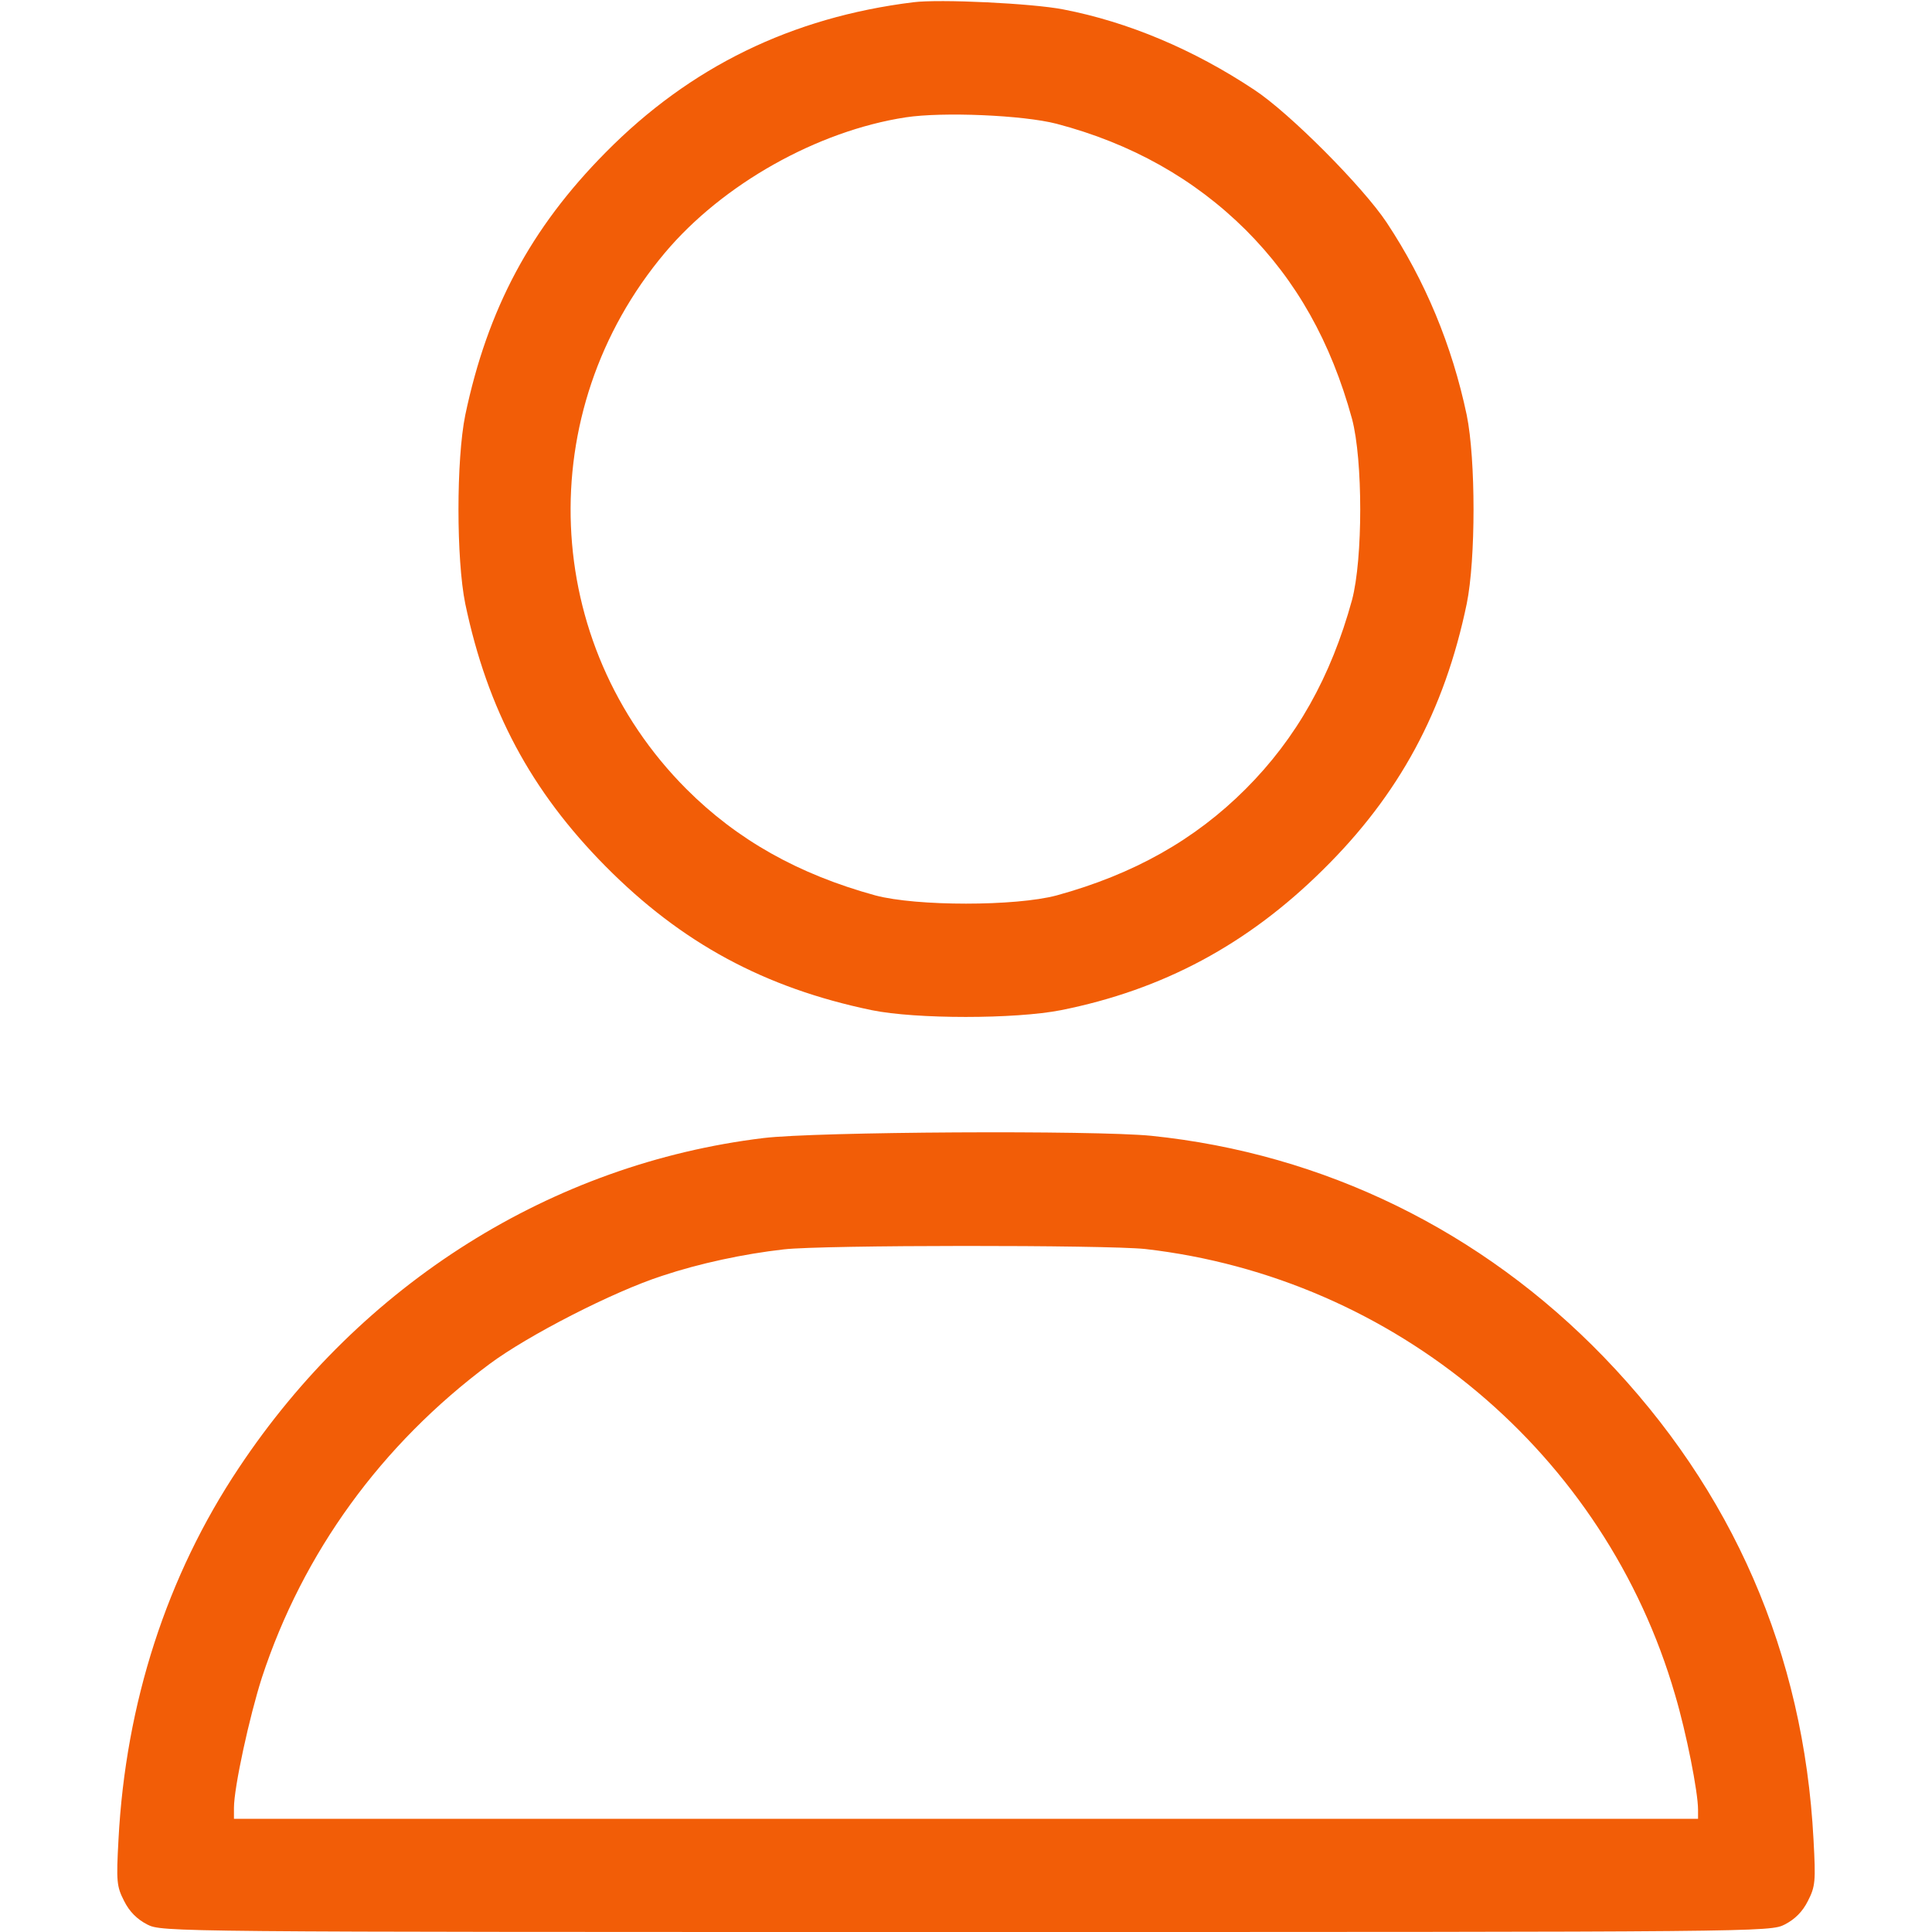
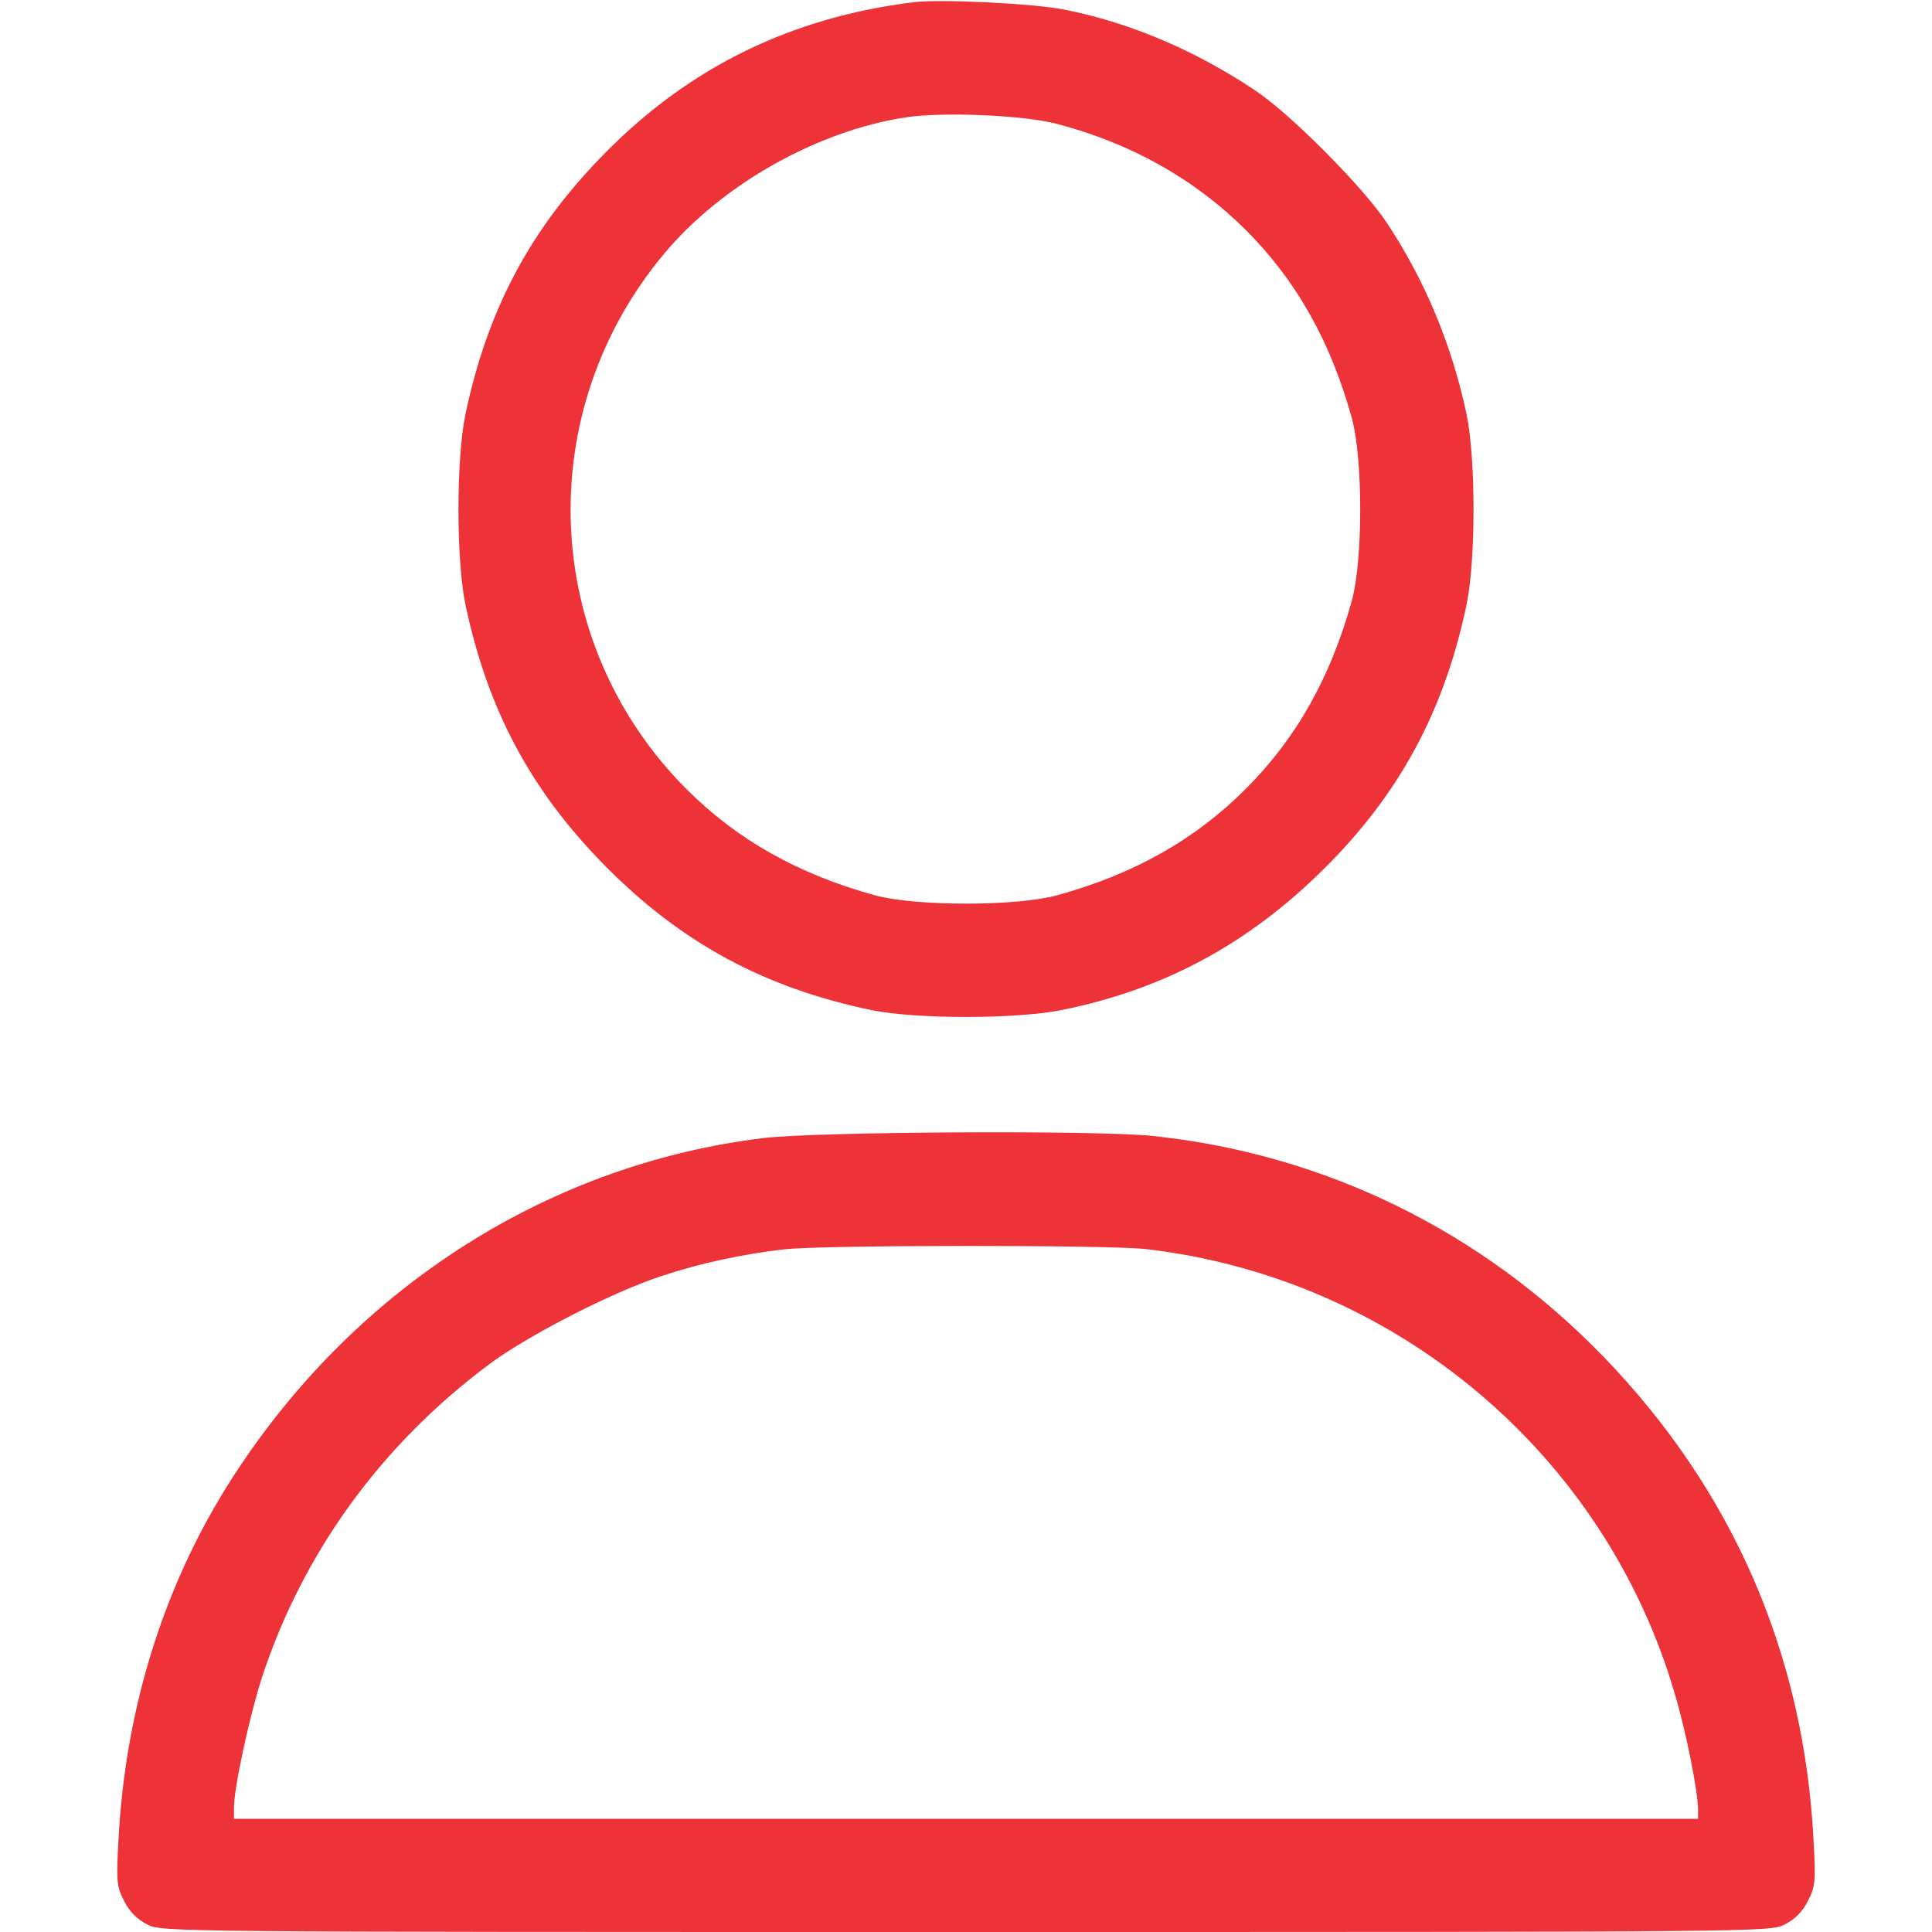
<svg xmlns="http://www.w3.org/2000/svg" version="1.0" width="512pt" height="512pt" viewBox="0 0 512 512" preserveAspectRatio="xMidYMid meet">
-   <g transform="translate(0,512) scale(0.1,-0.1)" fill="#F25D07" stroke="none">
+   <g transform="translate(0,512) scale(0.1,-0.1)" fill="#ed3238" stroke="none">
    <path d="M2420 5114 c-322 -40 -591 -171 -815 -398 -199 -201 -313 -415 -372 -696 -24 -118 -24 -382 0 -500 59 -281 174 -496 372 -696 201 -203 421 -322 705 -381 117 -24 380 -24 502 0 270 54 494 174 694 372 202 199 322 421 381 705 24 118 24 382 0 500 -39 185 -110 356 -212 510 -63 95 -258 291 -351 352 -161 107 -335 180 -506 213 -81 16 -328 28 -398 19z m380 -322 c198 -52 365 -146 501 -281 135 -135 226 -297 282 -501 29 -109 29 -371 0 -480 -56 -204 -147 -366 -282 -501 -135 -135 -297 -226 -501 -282 -109 -29 -371 -29 -480 0 -204 56 -366 147 -501 282 -386 387 -411 1000 -57 1421 153 182 404 323 638 359 98 15 311 6 400 -17z" />
    <path d="M2023 2104 c-560 -68 -1065 -385 -1390 -874 -191 -286 -300 -624 -319 -985 -6 -111 -5 -124 15 -163 14 -28 34 -48 61 -62 39 -20 54 -20 2170 -20 2116 0 2131 0 2170 20 27 14 47 34 61 62 20 39 21 52 15 163 -26 493 -214 925 -556 1279 -324 335 -742 539 -1199 586 -151 15 -889 11 -1028 -6z m1012 -294 c663 -76 1219 -543 1404 -1181 30 -101 61 -258 61 -305 l0 -24 -1940 0 -1940 0 0 29 c0 54 41 242 74 345 109 332 317 618 603 831 102 76 328 192 458 234 99 33 216 58 322 70 102 12 854 12 958 1z" />
  </g>
</svg>
